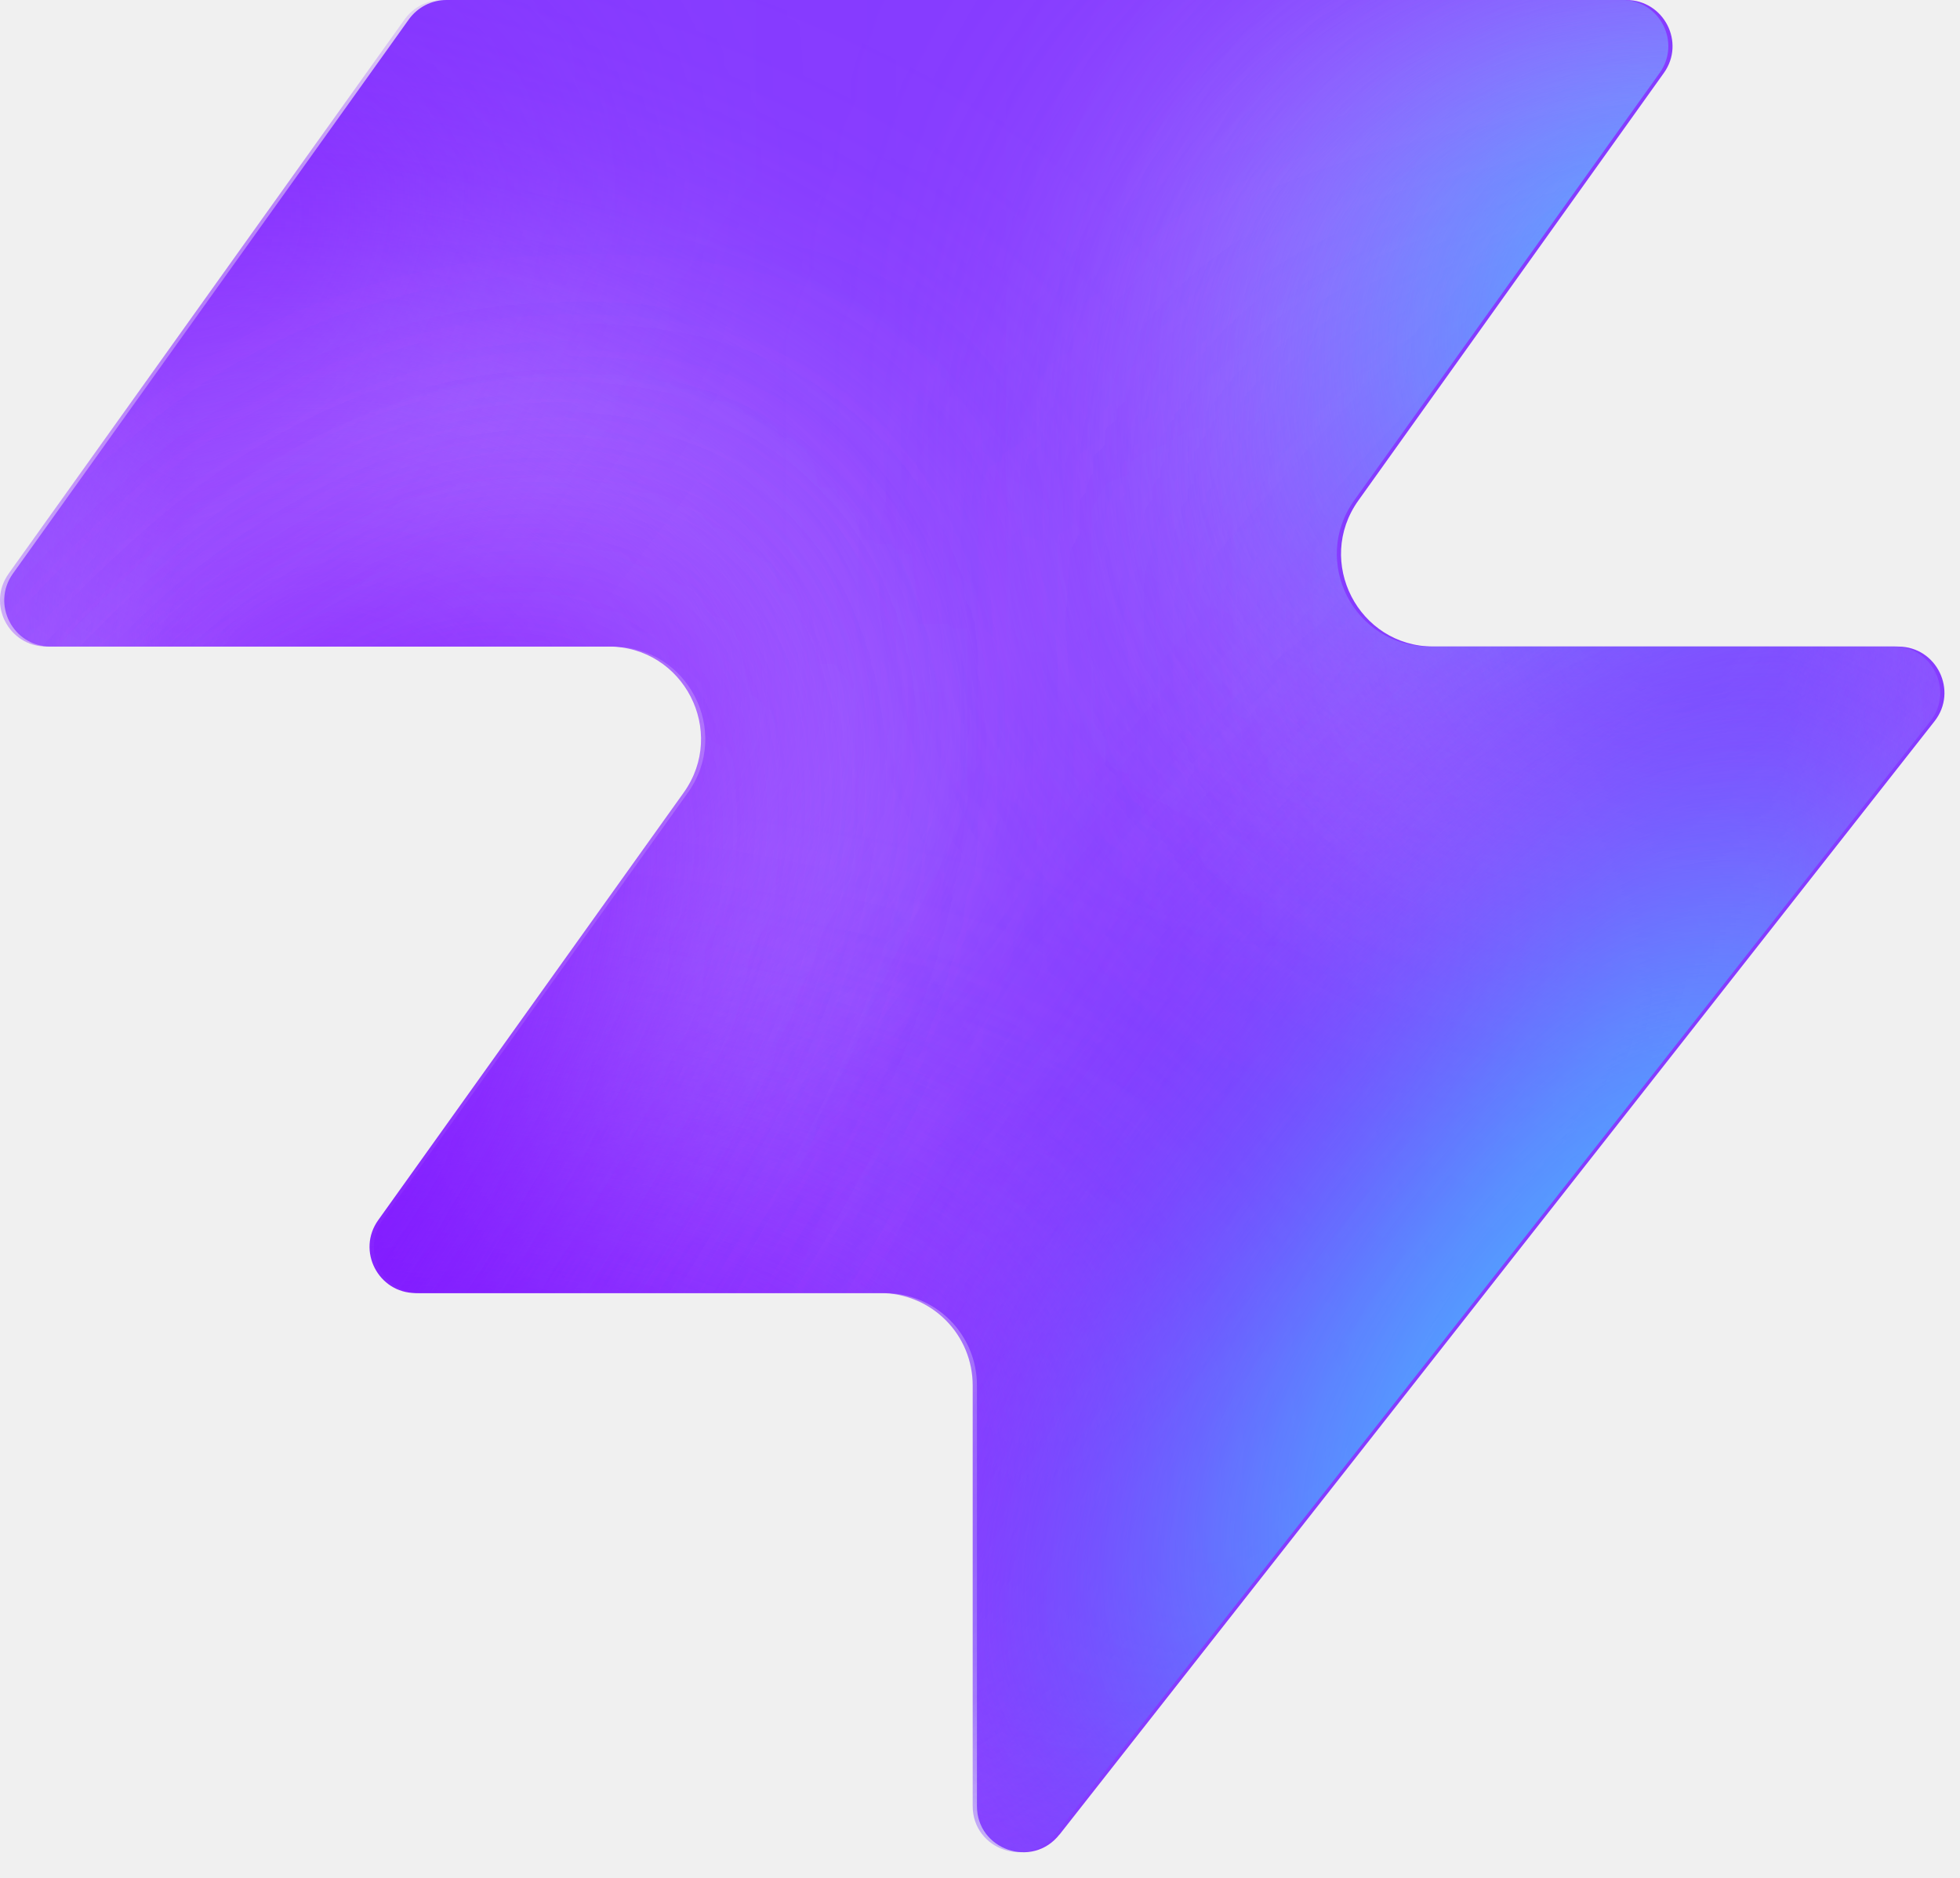
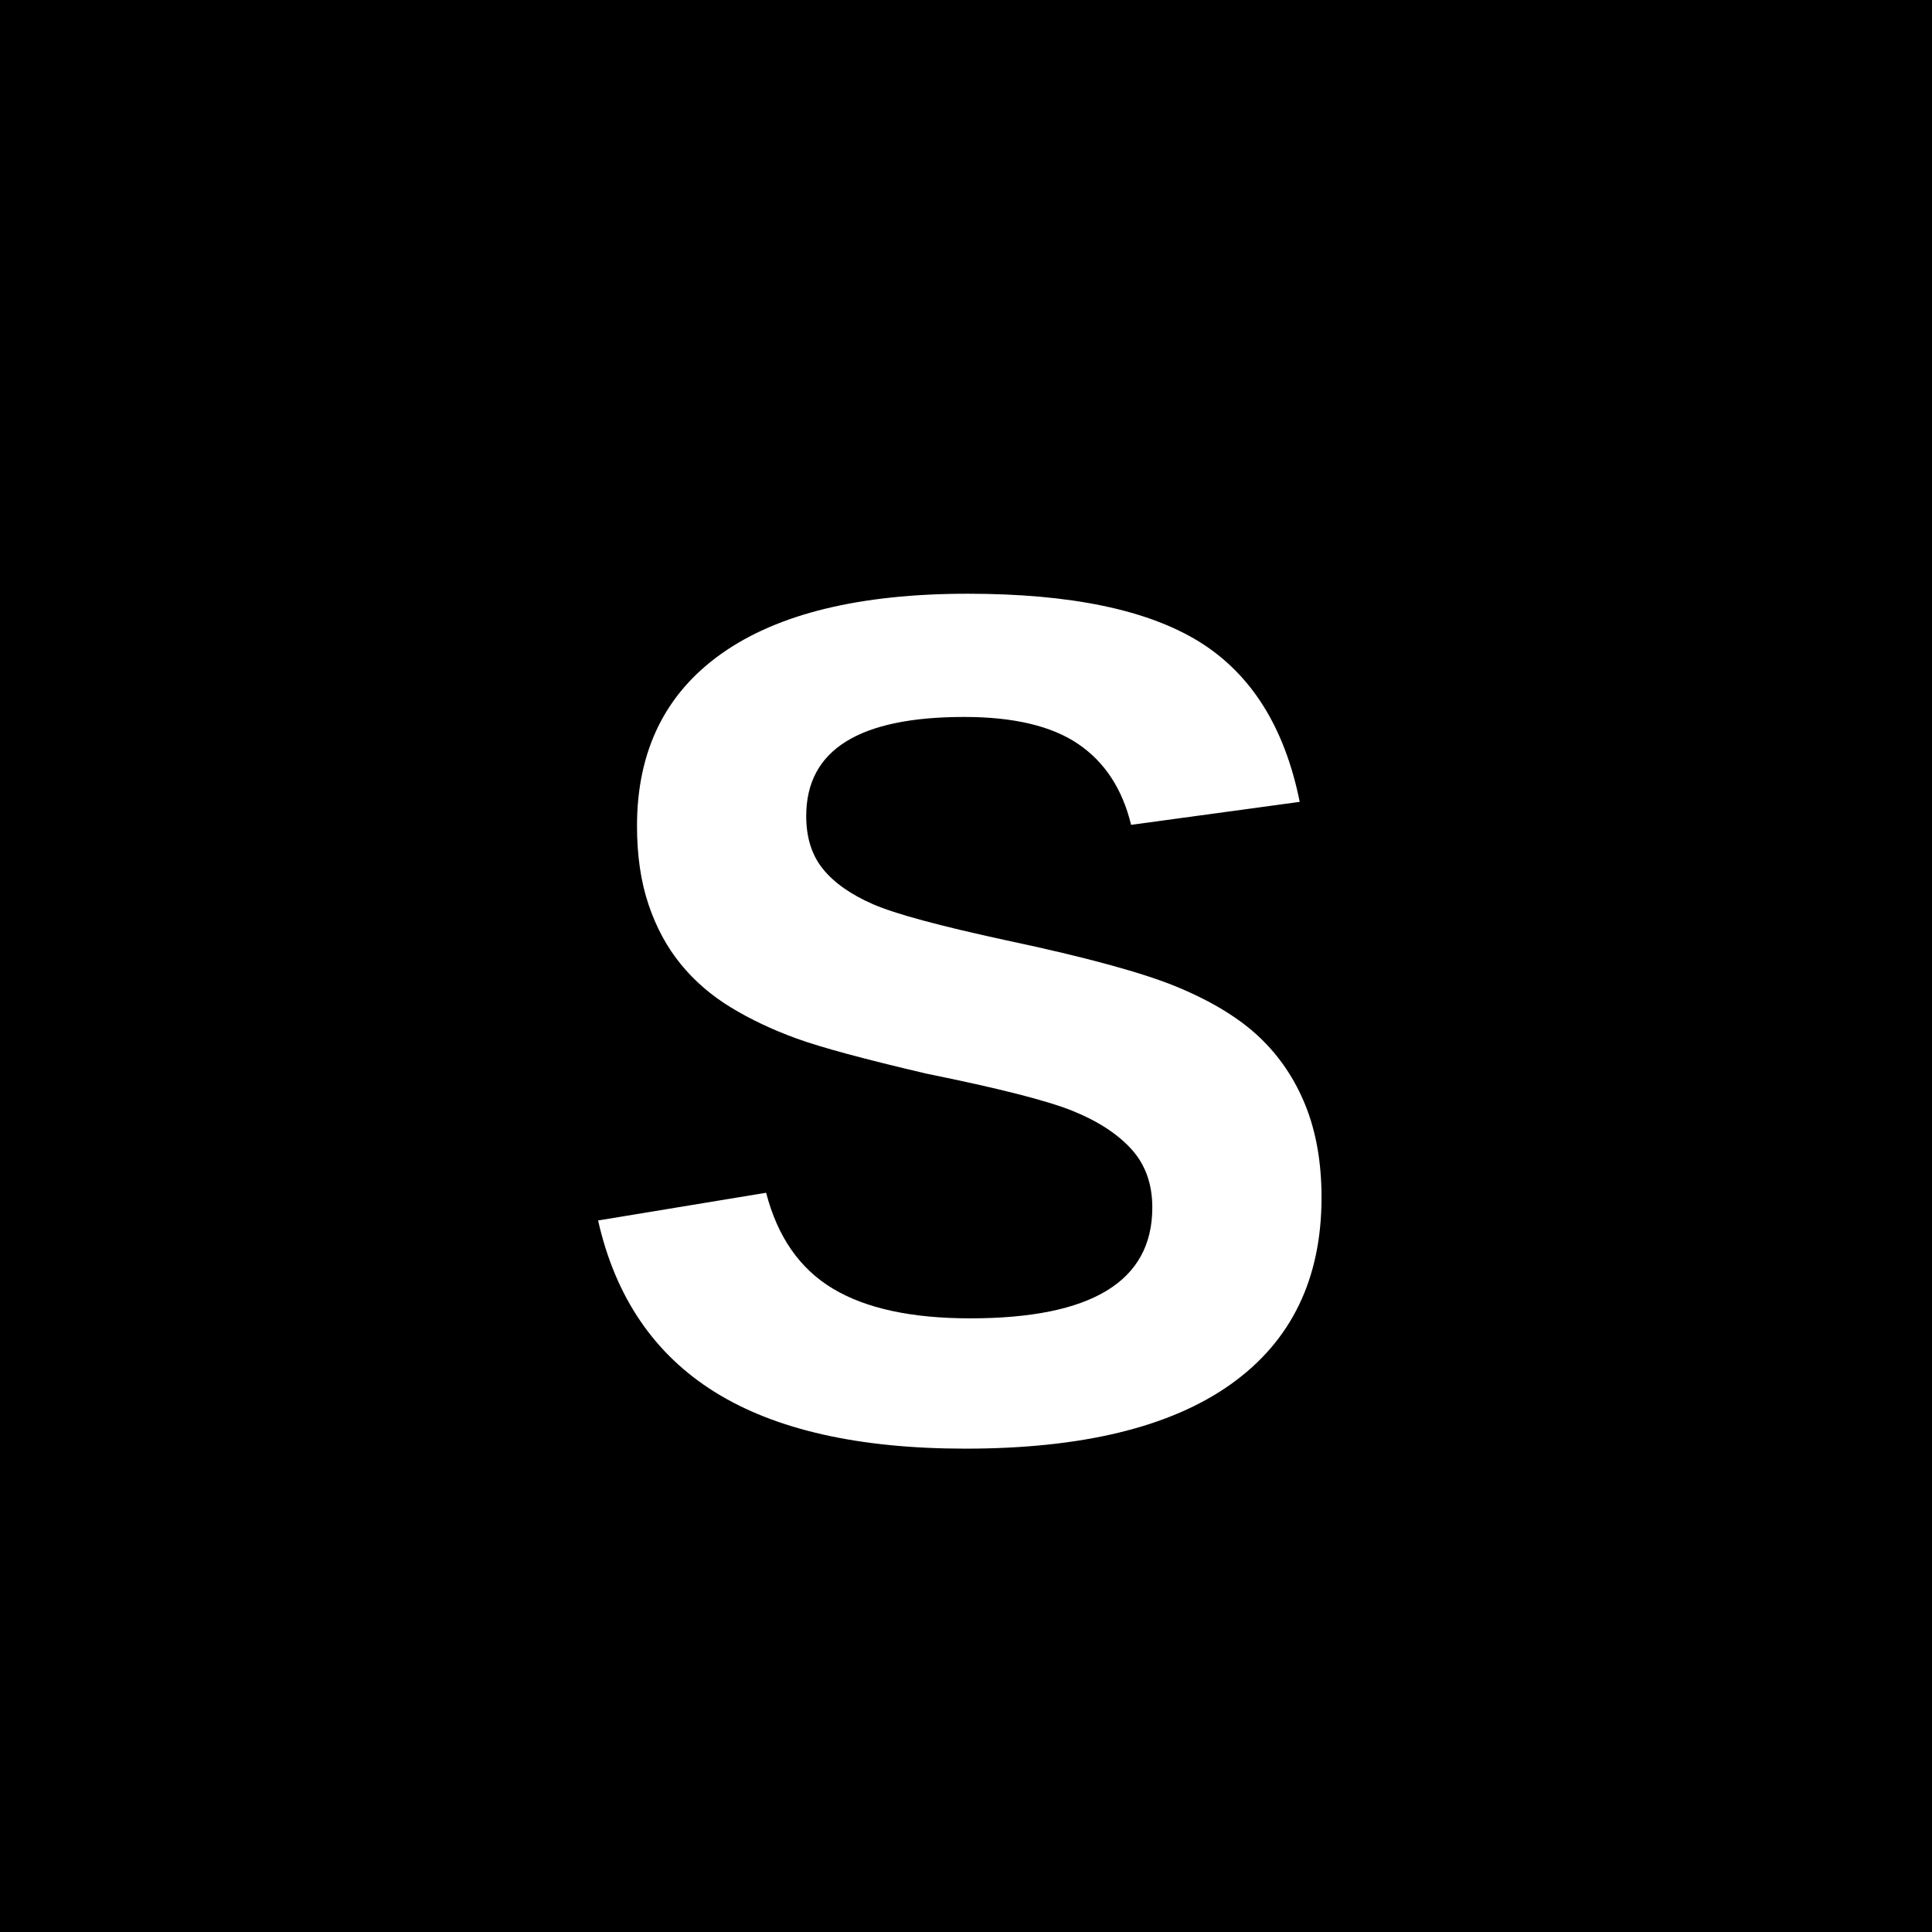
- <svg xmlns="http://www.w3.org/2000/svg" width="48" height="46" fill="none" viewBox="0 0 48 46">
-   <path fill="#863bff" d="M25.946 44.938c-.664.845-2.021.375-2.021-.698V33.937a2.26 2.26 0 0 0-2.262-2.262H10.287c-.92 0-1.456-1.04-.92-1.788l7.48-10.471c1.07-1.497 0-3.578-1.842-3.578H1.237c-.92 0-1.456-1.04-.92-1.788L10.013.474c.214-.297.556-.474.92-.474h28.894c.92 0 1.456 1.04.92 1.788l-7.48 10.471c-1.07 1.498 0 3.579 1.842 3.579h11.377c.943 0 1.473 1.088.89 1.83L25.947 44.94z" style="fill:#863bff;fill:color(display-p3 .525 .23 1);fill-opacity:1" />
-   <mask id="a" width="48" height="46" x="0" y="0" maskUnits="userSpaceOnUse" style="mask-type:alpha">
-     <path fill="#000" d="M25.842 44.938c-.664.844-2.021.375-2.021-.698V33.937a2.26 2.26 0 0 0-2.262-2.262H10.183c-.92 0-1.456-1.04-.92-1.788l7.48-10.471c1.07-1.498 0-3.579-1.842-3.579H1.133c-.92 0-1.456-1.04-.92-1.787L9.91.473c.214-.297.556-.474.92-.474h28.894c.92 0 1.456 1.04.92 1.788l-7.48 10.471c-1.07 1.498 0 3.578 1.842 3.578h11.377c.943 0 1.473 1.088.89 1.832L25.843 44.94z" style="fill:#000;fill-opacity:1" />
-   </mask>
-   <g mask="url(#a)">
-     <g filter="url(#b)">
-       <ellipse cx="5.508" cy="14.704" fill="#ede6ff" rx="5.508" ry="14.704" style="fill:#ede6ff;fill:color(display-p3 .927 .903 1);fill-opacity:1" transform="matrix(.00324 1 1 -.00324 -4.47 31.516)" />
-     </g>
-     <g filter="url(#c)">
-       <ellipse cx="10.399" cy="29.851" fill="#ede6ff" rx="10.399" ry="29.851" style="fill:#ede6ff;fill:color(display-p3 .927 .903 1);fill-opacity:1" transform="matrix(.00324 1 1 -.00324 -39.328 7.883)" />
-     </g>
-     <g filter="url(#d)">
-       <ellipse cx="5.508" cy="30.487" fill="#7e14ff" rx="5.508" ry="30.487" style="fill:#7e14ff;fill:color(display-p3 .492 .077 1);fill-opacity:1" transform="rotate(89.814 -25.913 -14.639)scale(1 -1)" />
-     </g>
-     <g filter="url(#e)">
-       <ellipse cx="5.508" cy="30.599" fill="#7e14ff" rx="5.508" ry="30.599" style="fill:#7e14ff;fill:color(display-p3 .492 .077 1);fill-opacity:1" transform="rotate(89.814 -32.644 -3.334)scale(1 -1)" />
-     </g>
-     <g filter="url(#f)">
-       <ellipse cx="5.508" cy="30.599" fill="#7e14ff" rx="5.508" ry="30.599" style="fill:#7e14ff;fill:color(display-p3 .492 .077 1);fill-opacity:1" transform="matrix(.00324 1 1 -.00324 -34.34 30.47)" />
-     </g>
-     <g filter="url(#g)">
-       <ellipse cx="14.072" cy="22.078" fill="#ede6ff" rx="14.072" ry="22.078" style="fill:#ede6ff;fill:color(display-p3 .927 .903 1);fill-opacity:1" transform="rotate(93.35 24.506 48.493)scale(-1 1)" />
-     </g>
-     <g filter="url(#h)">
-       <ellipse cx="3.47" cy="21.501" fill="#7e14ff" rx="3.47" ry="21.501" style="fill:#7e14ff;fill:color(display-p3 .492 .077 1);fill-opacity:1" transform="rotate(89.009 28.708 47.59)scale(-1 1)" />
-     </g>
-     <g filter="url(#i)">
-       <ellipse cx="3.47" cy="21.501" fill="#7e14ff" rx="3.47" ry="21.501" style="fill:#7e14ff;fill:color(display-p3 .492 .077 1);fill-opacity:1" transform="rotate(89.009 28.708 47.59)scale(-1 1)" />
-     </g>
-     <g filter="url(#j)">
-       <ellipse cx=".387" cy="8.972" fill="#7e14ff" rx="4.407" ry="29.108" style="fill:#7e14ff;fill:color(display-p3 .492 .077 1);fill-opacity:1" transform="rotate(39.51 .387 8.972)" />
-     </g>
-     <g filter="url(#k)">
-       <ellipse cx="47.523" cy="-6.092" fill="#7e14ff" rx="4.407" ry="29.108" style="fill:#7e14ff;fill:color(display-p3 .492 .077 1);fill-opacity:1" transform="rotate(37.892 47.523 -6.092)" />
-     </g>
-     <g filter="url(#l)">
-       <ellipse cx="41.412" cy="6.333" fill="#47bfff" rx="5.971" ry="9.665" style="fill:#47bfff;fill:color(display-p3 .28 .748 1);fill-opacity:1" transform="rotate(37.892 41.412 6.333)" />
-     </g>
-     <g filter="url(#m)">
-       <ellipse cx="-1.879" cy="38.332" fill="#7e14ff" rx="4.407" ry="29.108" style="fill:#7e14ff;fill:color(display-p3 .492 .077 1);fill-opacity:1" transform="rotate(37.892 -1.88 38.332)" />
-     </g>
-     <g filter="url(#n)">
-       <ellipse cx="-1.879" cy="38.332" fill="#7e14ff" rx="4.407" ry="29.108" style="fill:#7e14ff;fill:color(display-p3 .492 .077 1);fill-opacity:1" transform="rotate(37.892 -1.88 38.332)" />
-     </g>
-     <g filter="url(#o)">
-       <ellipse cx="35.651" cy="29.907" fill="#7e14ff" rx="4.407" ry="29.108" style="fill:#7e14ff;fill:color(display-p3 .492 .077 1);fill-opacity:1" transform="rotate(37.892 35.651 29.907)" />
-     </g>
-     <g filter="url(#p)">
-       <ellipse cx="38.418" cy="32.4" fill="#47bfff" rx="5.971" ry="15.297" style="fill:#47bfff;fill:color(display-p3 .28 .748 1);fill-opacity:1" transform="rotate(37.892 38.418 32.4)" />
-     </g>
-   </g>
-   <defs>
-     <filter id="b" width="60.045" height="41.654" x="-19.77" y="16.149" color-interpolation-filters="sRGB" filterUnits="userSpaceOnUse">
-       <feFlood flood-opacity="0" result="BackgroundImageFix" />
-       <feBlend in="SourceGraphic" in2="BackgroundImageFix" result="shape" />
-       <feGaussianBlur result="effect1_foregroundBlur_2002_17158" stdDeviation="7.659" />
-     </filter>
-     <filter id="c" width="90.34" height="51.437" x="-54.613" y="-7.533" color-interpolation-filters="sRGB" filterUnits="userSpaceOnUse">
-       <feFlood flood-opacity="0" result="BackgroundImageFix" />
-       <feBlend in="SourceGraphic" in2="BackgroundImageFix" result="shape" />
-       <feGaussianBlur result="effect1_foregroundBlur_2002_17158" stdDeviation="7.659" />
-     </filter>
-     <filter id="d" width="79.355" height="29.4" x="-49.64" y="2.03" color-interpolation-filters="sRGB" filterUnits="userSpaceOnUse">
-       <feFlood flood-opacity="0" result="BackgroundImageFix" />
-       <feBlend in="SourceGraphic" in2="BackgroundImageFix" result="shape" />
-       <feGaussianBlur result="effect1_foregroundBlur_2002_17158" stdDeviation="4.596" />
-     </filter>
-     <filter id="e" width="79.579" height="29.4" x="-45.045" y="20.029" color-interpolation-filters="sRGB" filterUnits="userSpaceOnUse">
-       <feFlood flood-opacity="0" result="BackgroundImageFix" />
-       <feBlend in="SourceGraphic" in2="BackgroundImageFix" result="shape" />
-       <feGaussianBlur result="effect1_foregroundBlur_2002_17158" stdDeviation="4.596" />
-     </filter>
-     <filter id="f" width="79.579" height="29.4" x="-43.513" y="21.178" color-interpolation-filters="sRGB" filterUnits="userSpaceOnUse">
-       <feFlood flood-opacity="0" result="BackgroundImageFix" />
-       <feBlend in="SourceGraphic" in2="BackgroundImageFix" result="shape" />
-       <feGaussianBlur result="effect1_foregroundBlur_2002_17158" stdDeviation="4.596" />
-     </filter>
-     <filter id="g" width="74.749" height="58.852" x="15.756" y="-17.901" color-interpolation-filters="sRGB" filterUnits="userSpaceOnUse">
-       <feFlood flood-opacity="0" result="BackgroundImageFix" />
-       <feBlend in="SourceGraphic" in2="BackgroundImageFix" result="shape" />
-       <feGaussianBlur result="effect1_foregroundBlur_2002_17158" stdDeviation="7.659" />
-     </filter>
-     <filter id="h" width="61.377" height="25.362" x="23.548" y="2.284" color-interpolation-filters="sRGB" filterUnits="userSpaceOnUse">
-       <feFlood flood-opacity="0" result="BackgroundImageFix" />
-       <feBlend in="SourceGraphic" in2="BackgroundImageFix" result="shape" />
-       <feGaussianBlur result="effect1_foregroundBlur_2002_17158" stdDeviation="4.596" />
-     </filter>
-     <filter id="i" width="61.377" height="25.362" x="23.548" y="2.284" color-interpolation-filters="sRGB" filterUnits="userSpaceOnUse">
-       <feFlood flood-opacity="0" result="BackgroundImageFix" />
-       <feBlend in="SourceGraphic" in2="BackgroundImageFix" result="shape" />
-       <feGaussianBlur result="effect1_foregroundBlur_2002_17158" stdDeviation="4.596" />
-     </filter>
-     <filter id="j" width="56.045" height="63.649" x="-27.636" y="-22.853" color-interpolation-filters="sRGB" filterUnits="userSpaceOnUse">
-       <feFlood flood-opacity="0" result="BackgroundImageFix" />
-       <feBlend in="SourceGraphic" in2="BackgroundImageFix" result="shape" />
-       <feGaussianBlur result="effect1_foregroundBlur_2002_17158" stdDeviation="4.596" />
-     </filter>
-     <filter id="k" width="54.814" height="64.646" x="20.116" y="-38.415" color-interpolation-filters="sRGB" filterUnits="userSpaceOnUse">
-       <feFlood flood-opacity="0" result="BackgroundImageFix" />
-       <feBlend in="SourceGraphic" in2="BackgroundImageFix" result="shape" />
-       <feGaussianBlur result="effect1_foregroundBlur_2002_17158" stdDeviation="4.596" />
-     </filter>
-     <filter id="l" width="33.541" height="35.313" x="24.641" y="-11.323" color-interpolation-filters="sRGB" filterUnits="userSpaceOnUse">
-       <feFlood flood-opacity="0" result="BackgroundImageFix" />
-       <feBlend in="SourceGraphic" in2="BackgroundImageFix" result="shape" />
-       <feGaussianBlur result="effect1_foregroundBlur_2002_17158" stdDeviation="4.596" />
-     </filter>
-     <filter id="m" width="54.814" height="64.646" x="-29.286" y="6.009" color-interpolation-filters="sRGB" filterUnits="userSpaceOnUse">
-       <feFlood flood-opacity="0" result="BackgroundImageFix" />
-       <feBlend in="SourceGraphic" in2="BackgroundImageFix" result="shape" />
-       <feGaussianBlur result="effect1_foregroundBlur_2002_17158" stdDeviation="4.596" />
-     </filter>
-     <filter id="n" width="54.814" height="64.646" x="-29.286" y="6.009" color-interpolation-filters="sRGB" filterUnits="userSpaceOnUse">
-       <feFlood flood-opacity="0" result="BackgroundImageFix" />
-       <feBlend in="SourceGraphic" in2="BackgroundImageFix" result="shape" />
-       <feGaussianBlur result="effect1_foregroundBlur_2002_17158" stdDeviation="4.596" />
-     </filter>
-     <filter id="o" width="54.814" height="64.646" x="8.244" y="-2.416" color-interpolation-filters="sRGB" filterUnits="userSpaceOnUse">
-       <feFlood flood-opacity="0" result="BackgroundImageFix" />
-       <feBlend in="SourceGraphic" in2="BackgroundImageFix" result="shape" />
-       <feGaussianBlur result="effect1_foregroundBlur_2002_17158" stdDeviation="4.596" />
-     </filter>
-     <filter id="p" width="39.409" height="43.623" x="18.713" y="10.588" color-interpolation-filters="sRGB" filterUnits="userSpaceOnUse">
-       <feFlood flood-opacity="0" result="BackgroundImageFix" />
-       <feBlend in="SourceGraphic" in2="BackgroundImageFix" result="shape" />
-       <feGaussianBlur result="effect1_foregroundBlur_2002_17158" stdDeviation="4.596" />
-     </filter>
-   </defs>
+ <svg xmlns="http://www.w3.org/2000/svg" width="512" height="512" viewBox="0 0 512 512">
+   <rect width="512" height="512" fill="#000000" />
+   <text x="256" y="290" text-anchor="middle" dominant-baseline="middle" font-family="Arial, Helvetica, sans-serif" font-weight="700" font-size="320" fill="#ffffff">S</text>
</svg>
